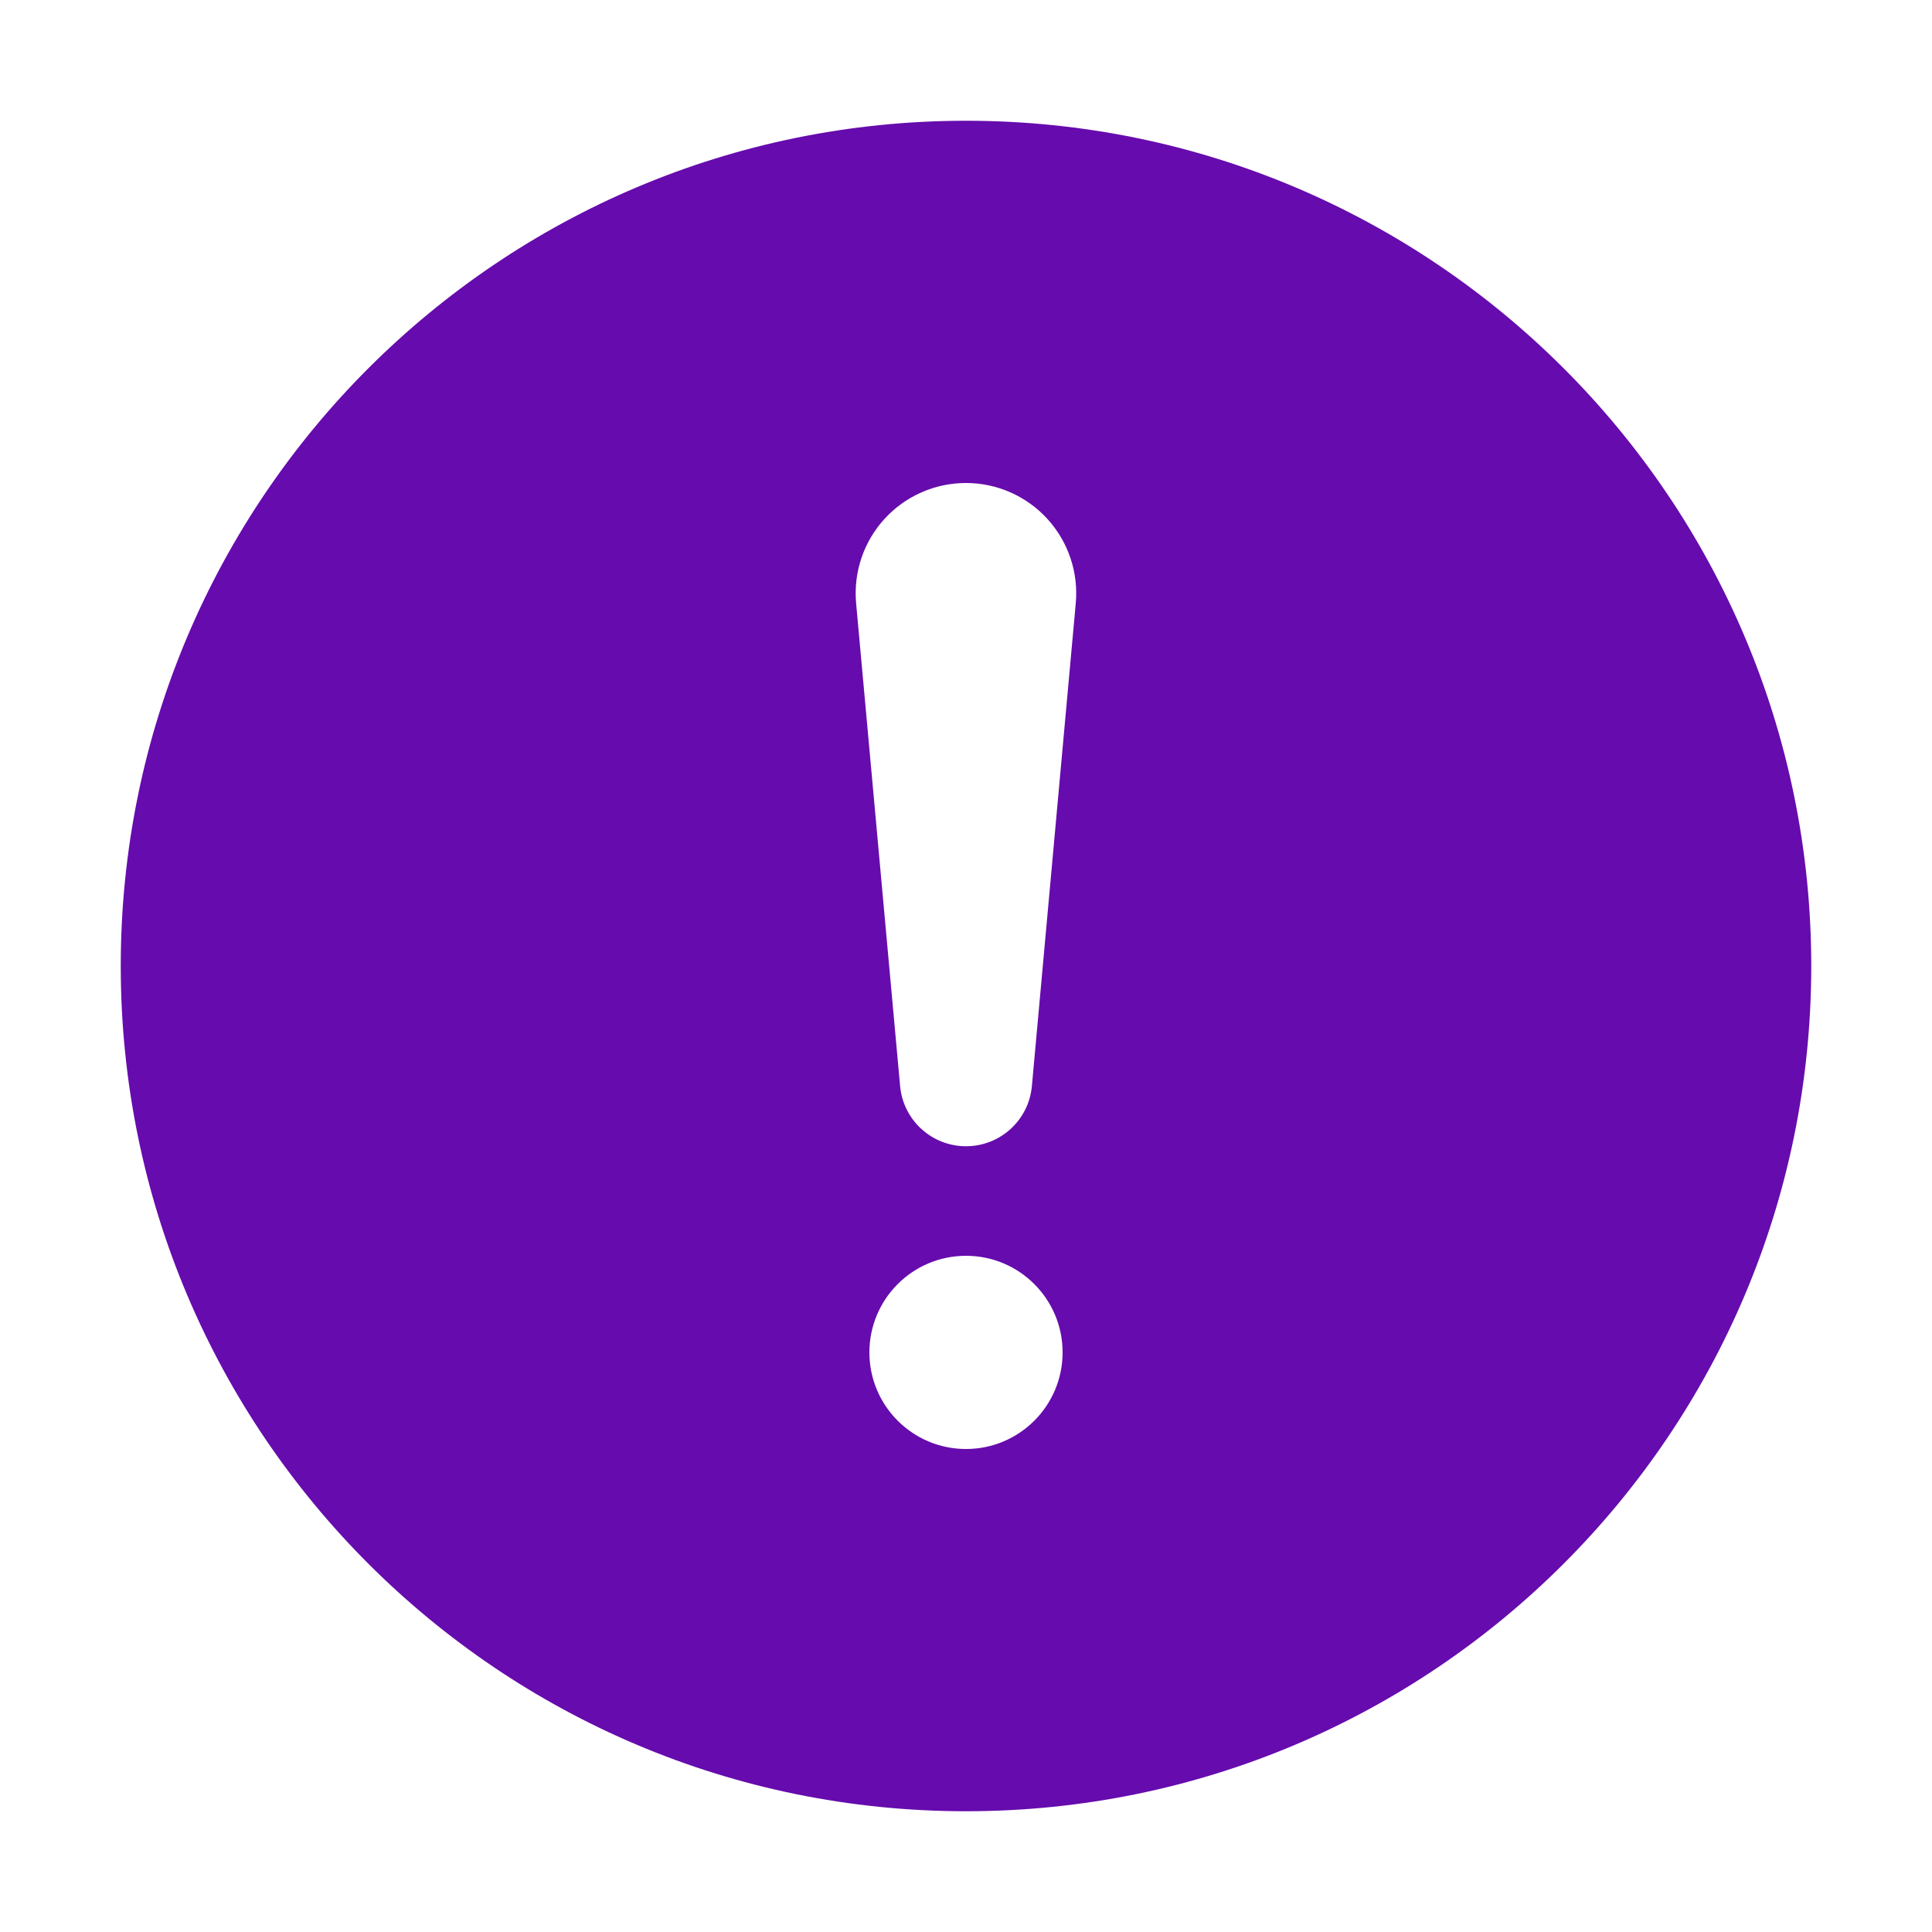
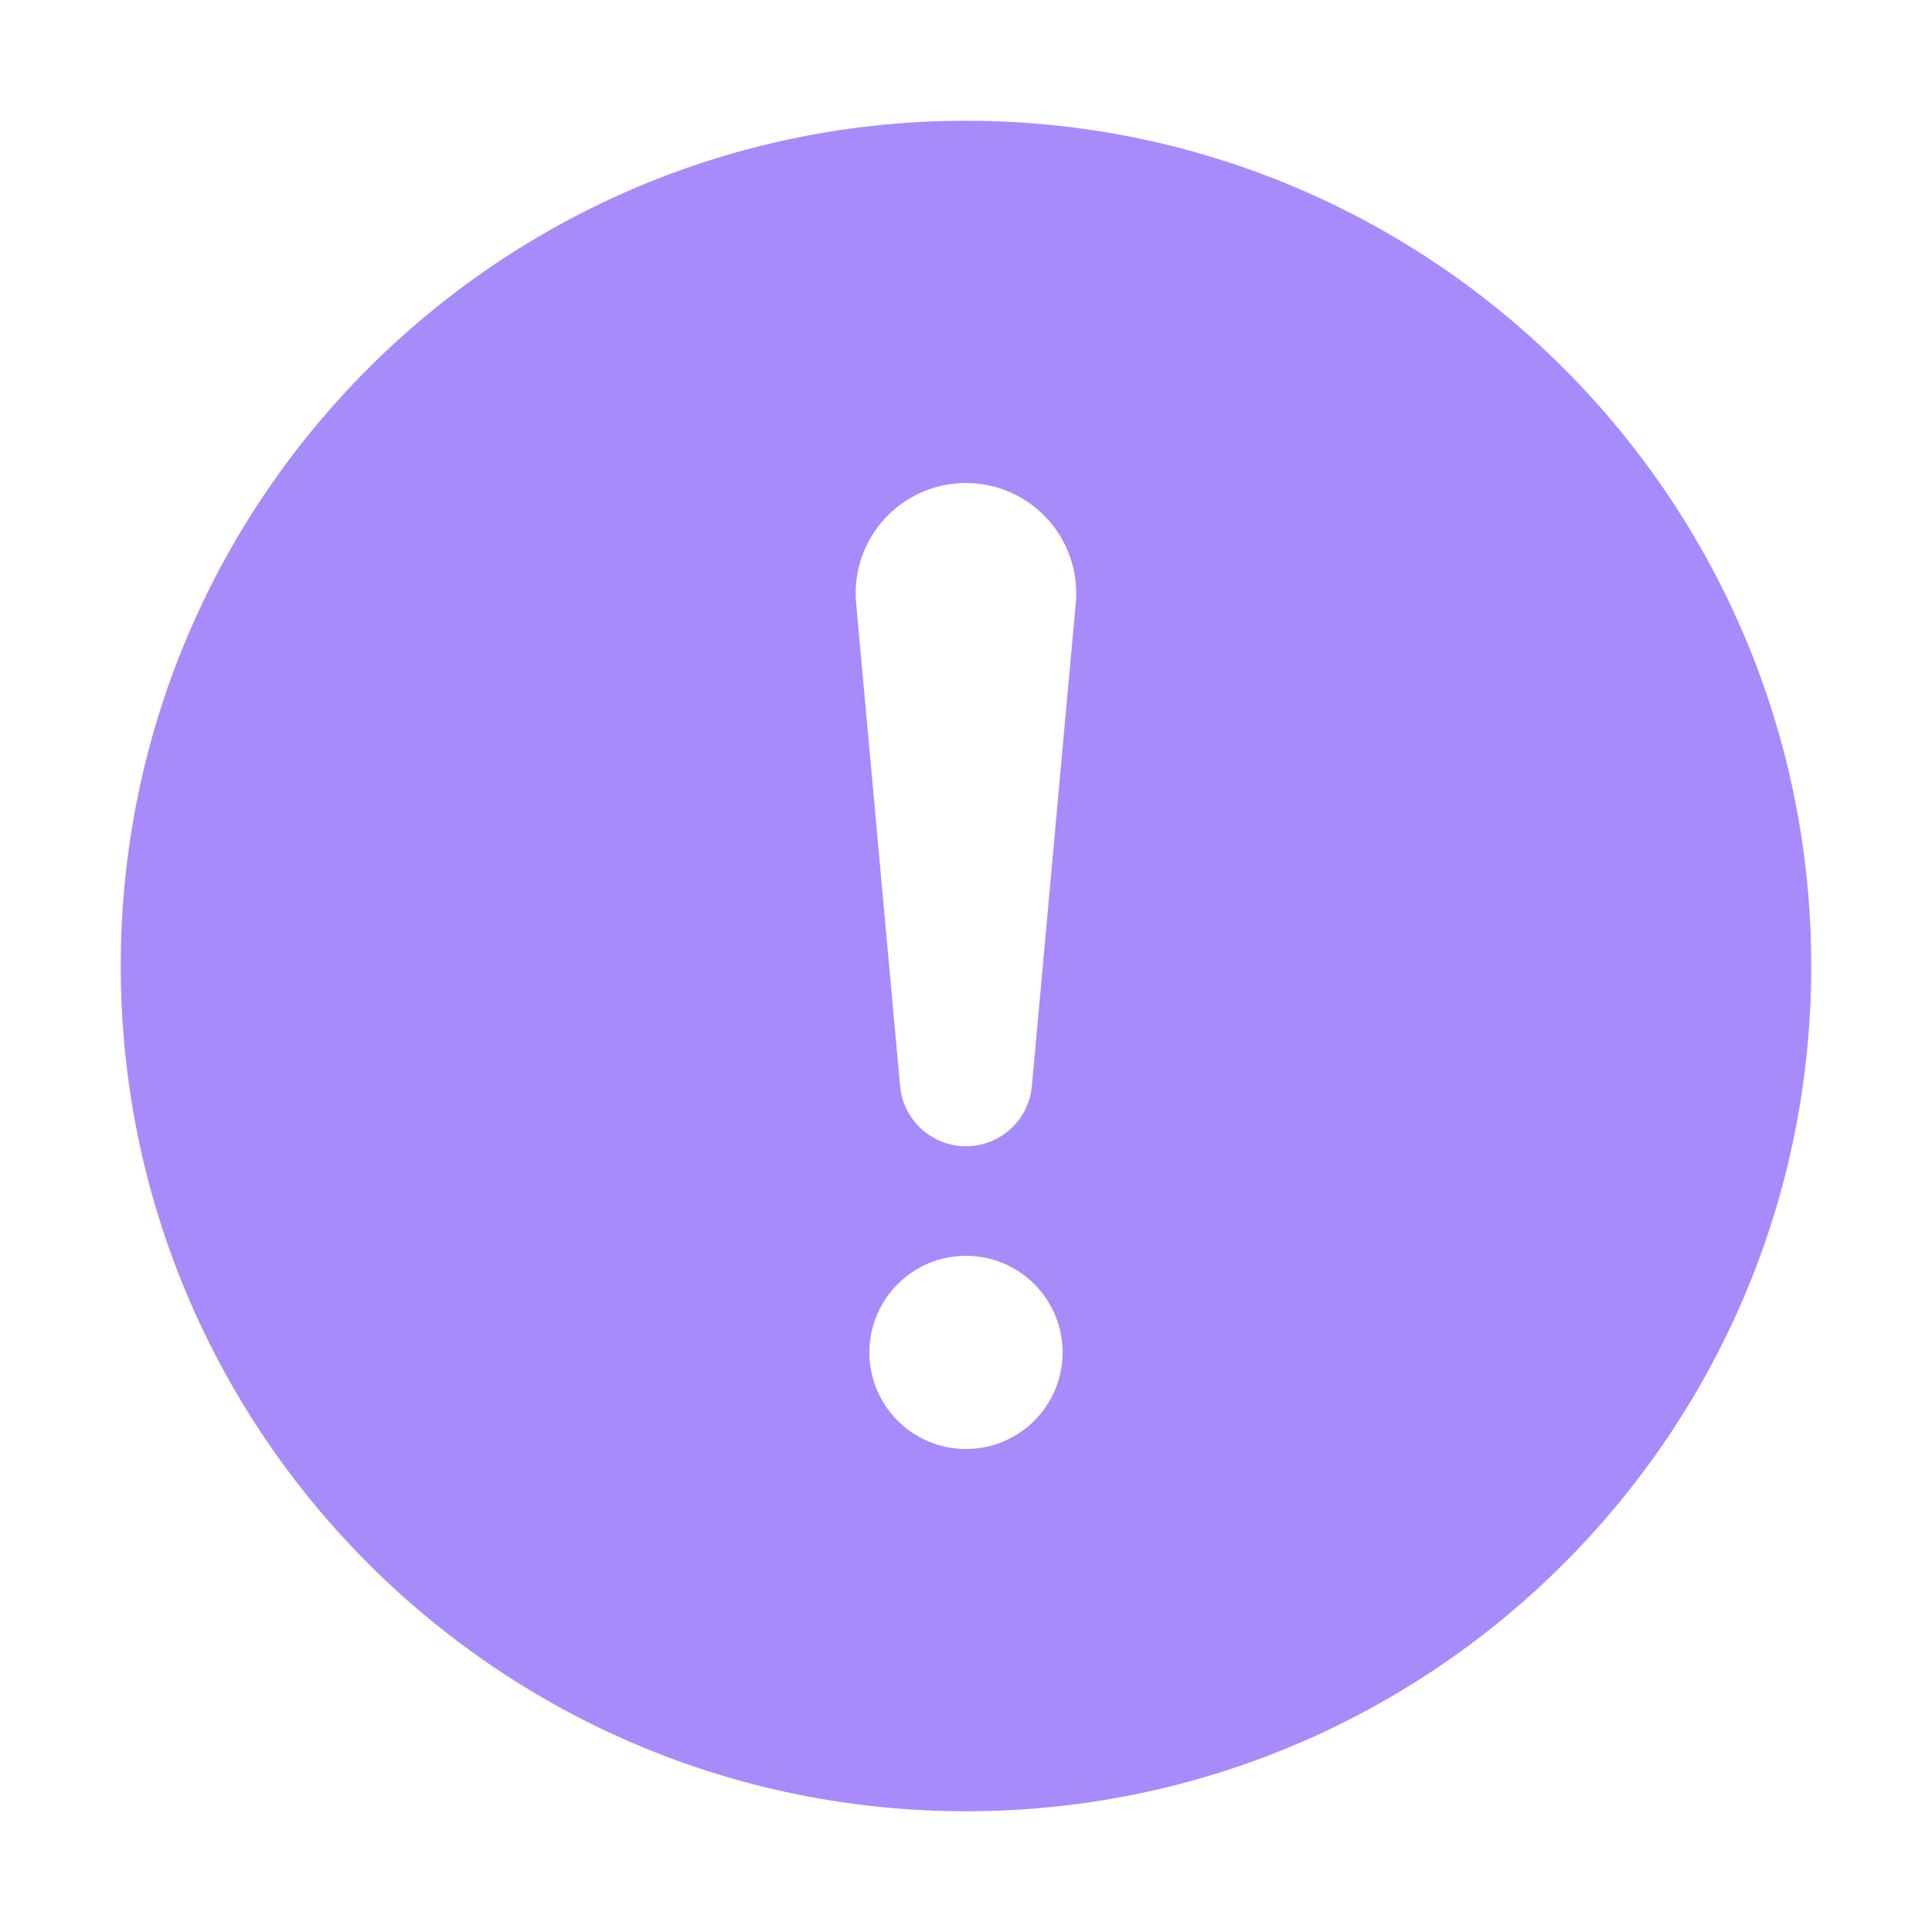
- <svg xmlns="http://www.w3.org/2000/svg" width="800px" height="800px" viewBox="0 0 1024 1024" fill="#000000">
+ <svg xmlns="http://www.w3.org/2000/svg" width="800px" height="800px" viewBox="0 0 1024 1024" fill="#A78BFA">
  <g id="SVGRepo_bgCarrier" stroke-width="0" />
  <g id="SVGRepo_tracerCarrier" stroke-linecap="round" stroke-linejoin="round" />
  <g id="SVGRepo_iconCarrier">
-     <path fill="#660BAD" d="M512 64a448 448 0 1 1 0 896 448 448 0 0 1 0-896zm0 192a58.432 58.432 0 0 0-58.24 63.744l23.36 256.384a35.072 35.072 0 0 0 69.76 0l23.296-256.384A58.432 58.432 0 0 0 512 256zm0 512a51.2 51.2 0 1 0 0-102.4 51.2 51.2 0 0 0 0 102.4z" />
+     <path fill="#A78BFA" d="M512 64a448 448 0 1 1 0 896 448 448 0 0 1 0-896zm0 192a58.432 58.432 0 0 0-58.24 63.744l23.36 256.384a35.072 35.072 0 0 0 69.76 0l23.296-256.384A58.432 58.432 0 0 0 512 256zm0 512a51.2 51.2 0 1 0 0-102.4 51.2 51.2 0 0 0 0 102.4z" />
  </g>
</svg>
